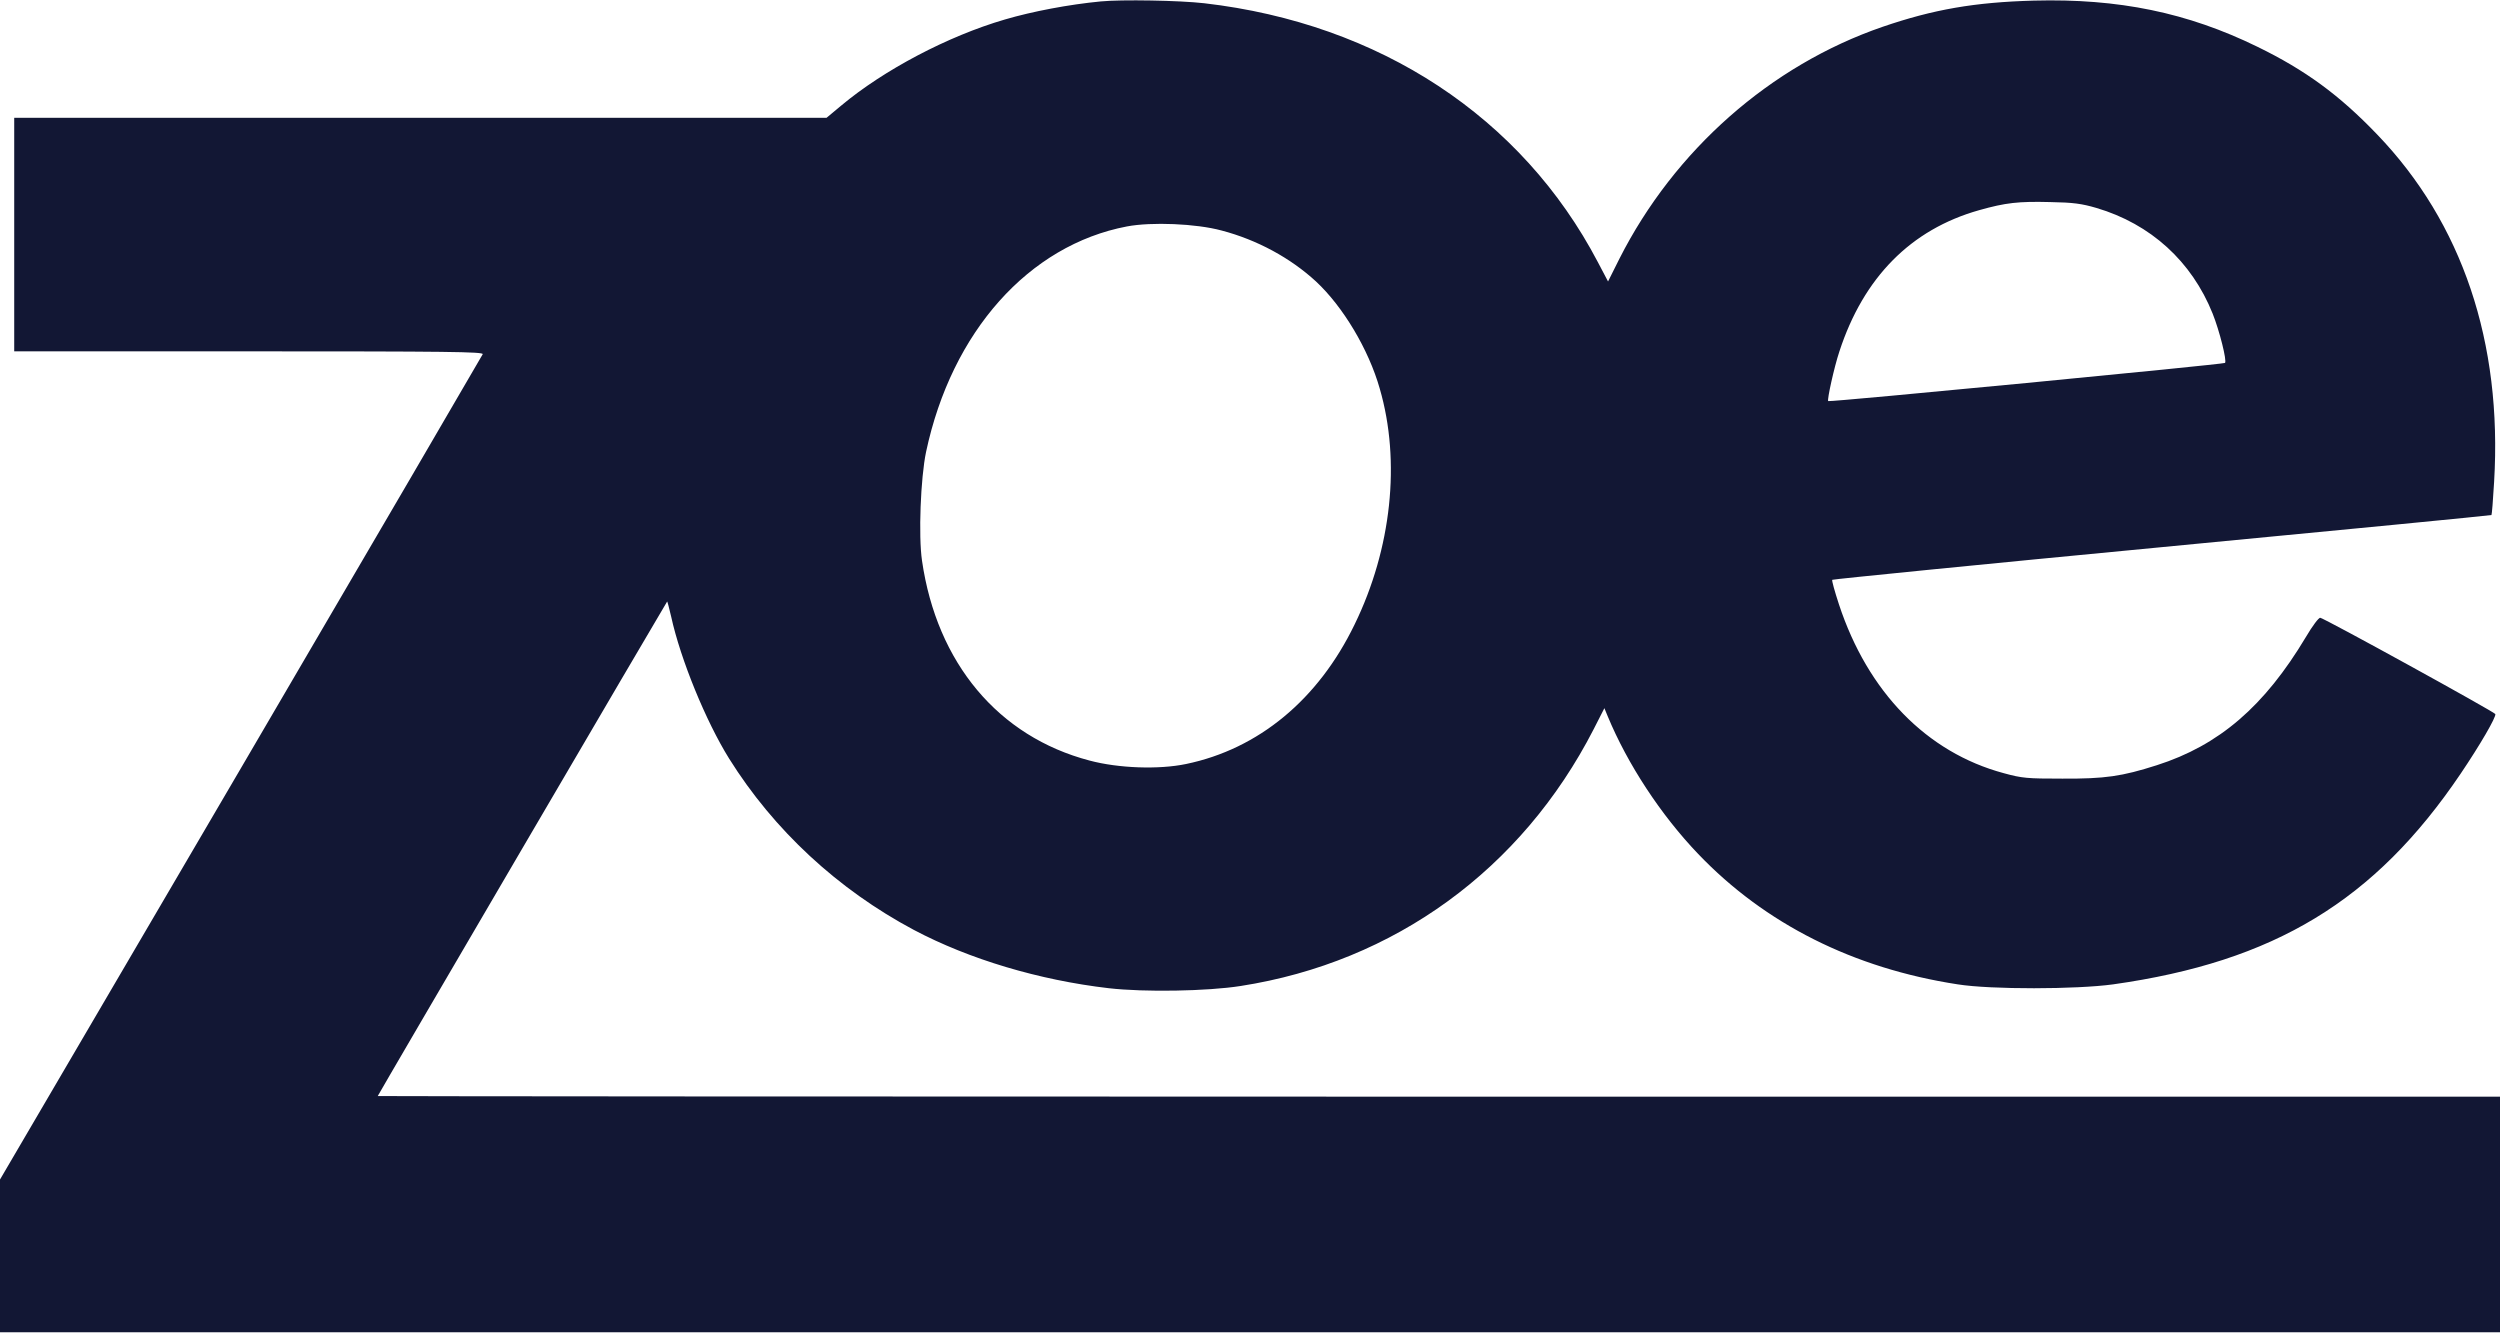
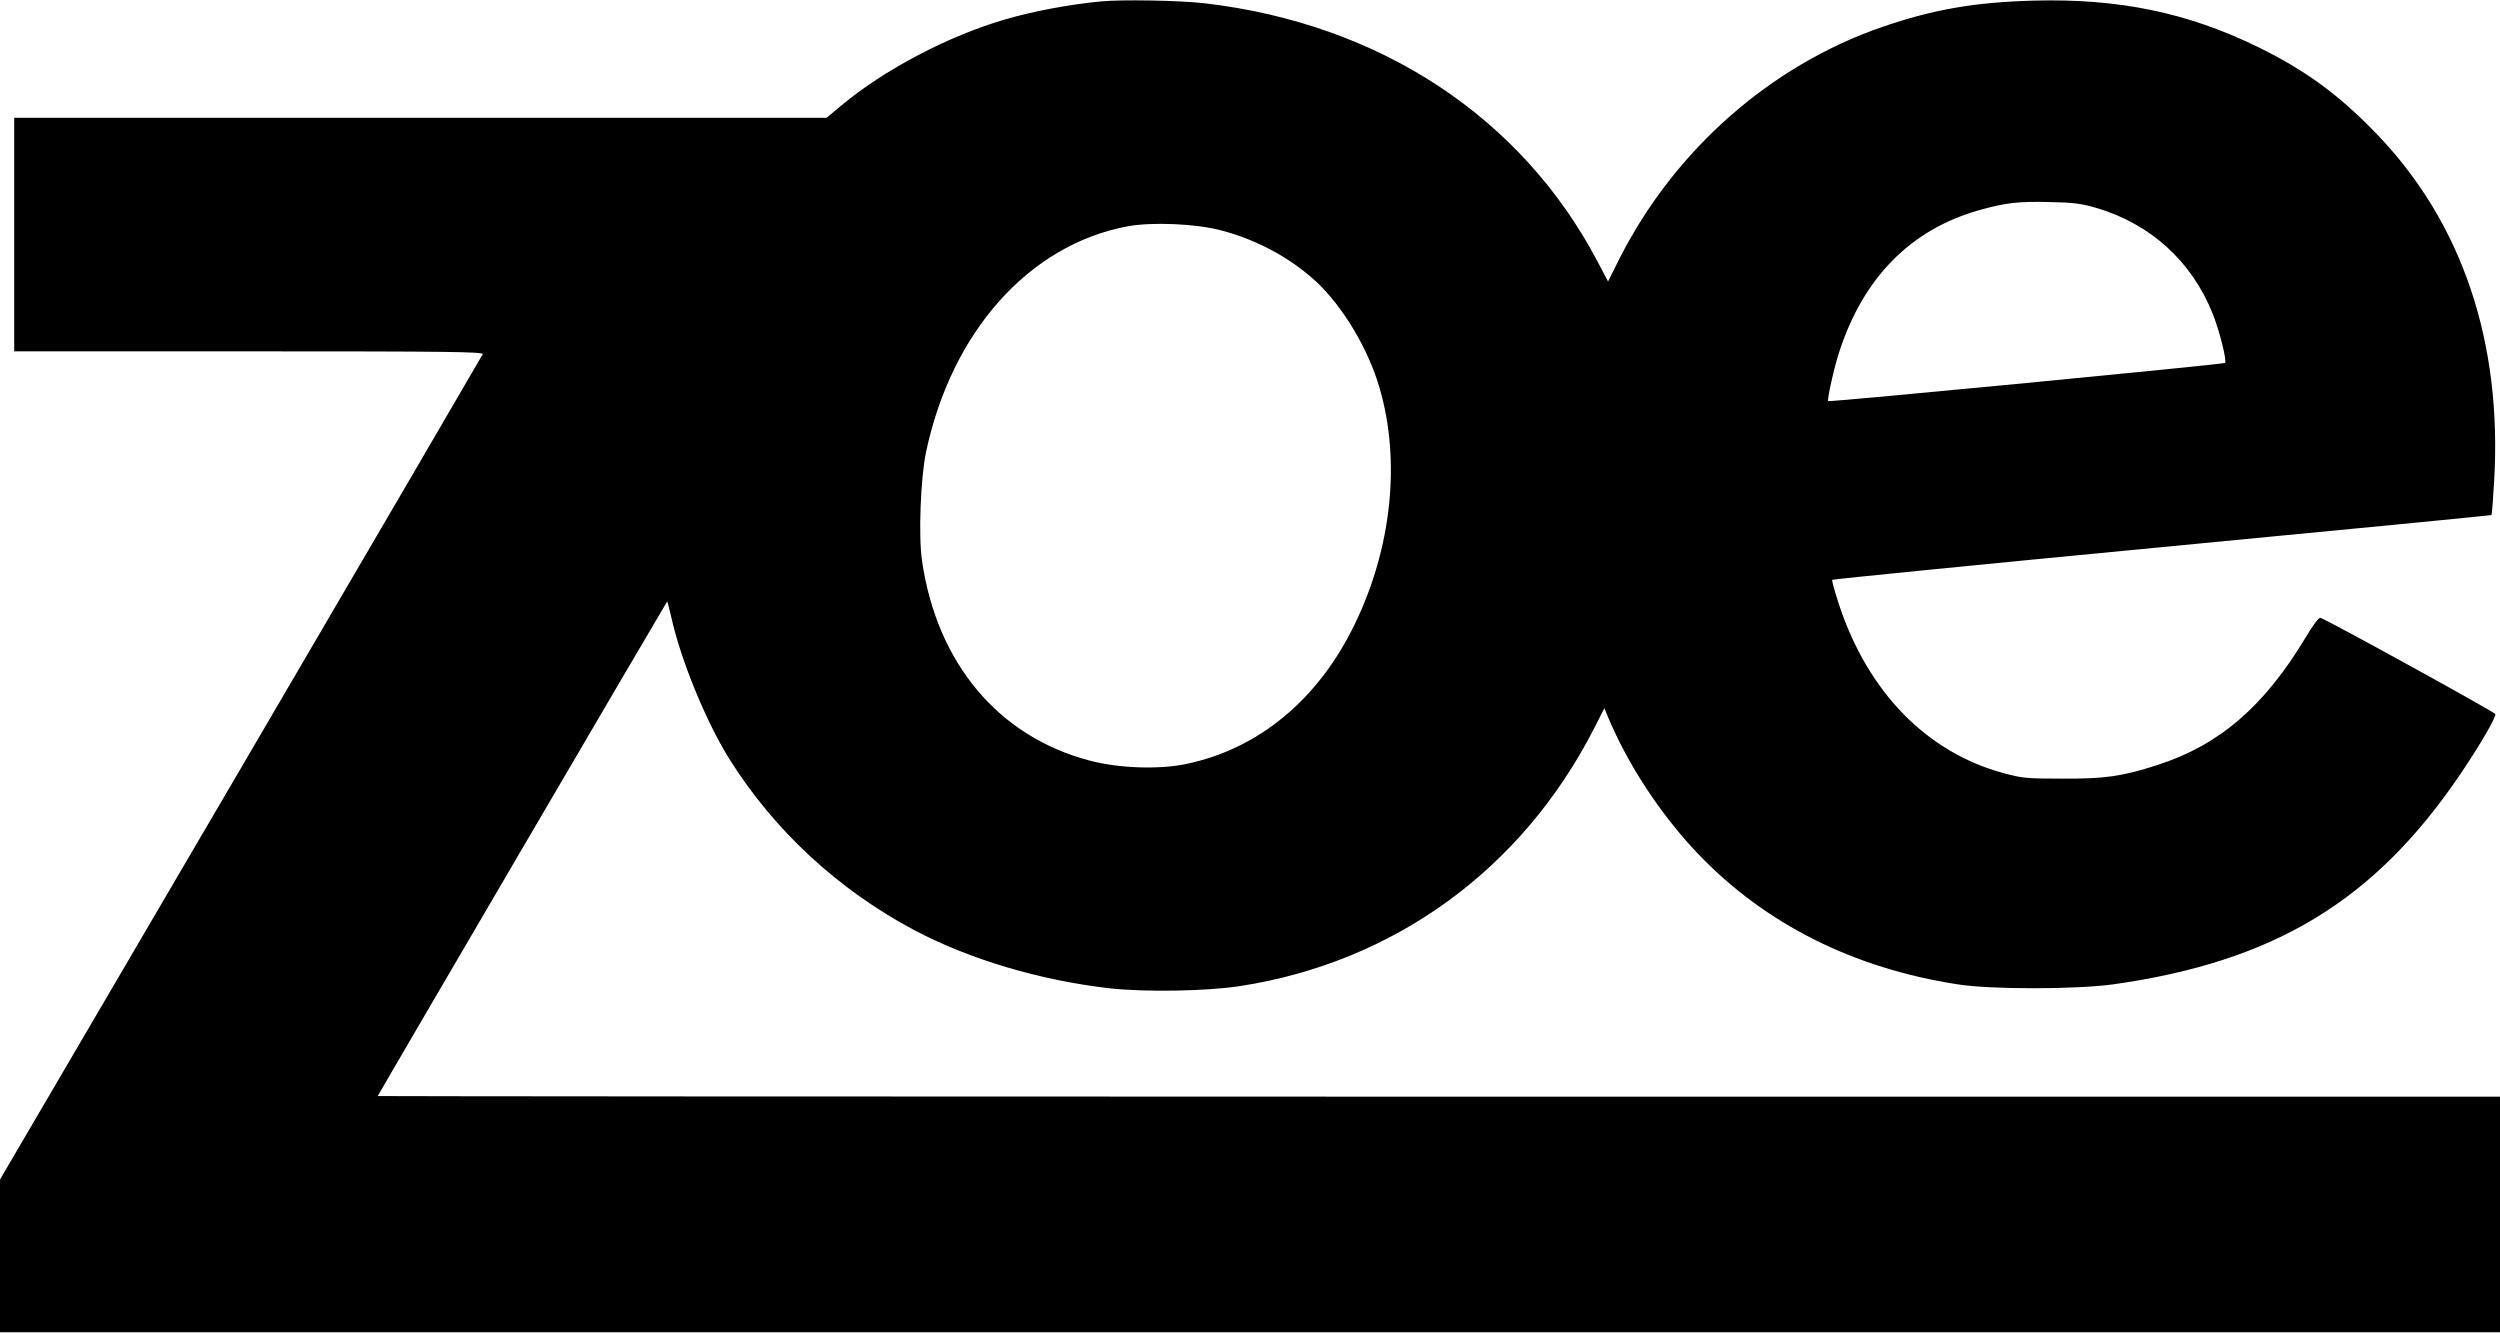
<svg xmlns="http://www.w3.org/2000/svg" version="1.0" width="1231pt" height="656pt" viewBox="0 0 1231 656" preserveAspectRatio="xMidYMid meet">
-   <g transform="translate(0,656) scale(0.1,-0.1)" fill="#121734" stroke="none">
+   <g transform="translate(0,656) scale(0.1,-0.1)" fill="#000000" stroke="none">
    <path d="M5420 6553 c-156 -15 -336 -49 -472 -89 -281 -82 -597 -249 -806 -424 l-72 -60 -2000 0 -2000 0 0 -575 0 -575 1156 0 c977 0 1155 -2 1151 -14 -3 -7 -539 -925 -1191 -2039 l-1186 -2025 0 -376 0 -376 6155 0 6155 0 0 580 0 580 -5225 0 c-2874 0 -5225 2 -5225 3 0 4 1420 2430 1425 2435 1 2 10 -32 20 -75 46 -210 171 -515 285 -698 220 -352 536 -645 910 -844 272 -144 616 -247 960 -287 174 -20 485 -15 649 11 757 118 1384 574 1738 1264 l53 104 16 -39 c98 -237 263 -488 446 -679 329 -344 764 -563 1278 -642 164 -26 583 -25 765 0 794 112 1288 411 1711 1037 96 142 176 280 171 294 -5 11 -835 468 -862 474 -7 2 -38 -39 -71 -95 -204 -341 -427 -533 -734 -631 -172 -55 -255 -67 -465 -66 -174 0 -198 2 -289 27 -379 102 -669 400 -811 831 -21 64 -36 118 -33 121 3 3 734 76 1624 161 890 85 1620 156 1622 158 2 2 8 75 13 163 41 688 -157 1275 -576 1711 -187 195 -354 317 -590 432 -344 168 -683 238 -1100 227 -291 -8 -494 -43 -745 -129 -552 -190 -1025 -607 -1296 -1142 l-56 -112 -50 95 c-375 715 -1075 1175 -1938 1275 -121 14 -408 19 -510 9z m4903 -1017 c267 -79 469 -263 572 -520 34 -85 71 -233 61 -243 -7 -7 -1948 -194 -1954 -188 -6 6 29 166 55 244 119 365 352 601 688 696 131 37 194 44 350 40 115 -2 156 -8 228 -29z m-4308 -111 c175 -46 339 -135 465 -251 133 -124 259 -334 314 -528 104 -358 58 -788 -124 -1161 -179 -370 -473 -613 -830 -687 -134 -28 -333 -21 -475 17 -449 118 -752 480 -825 984 -18 122 -7 408 20 536 126 592 506 1018 989 1110 121 23 341 14 466 -20z" />
  </g>
</svg>
